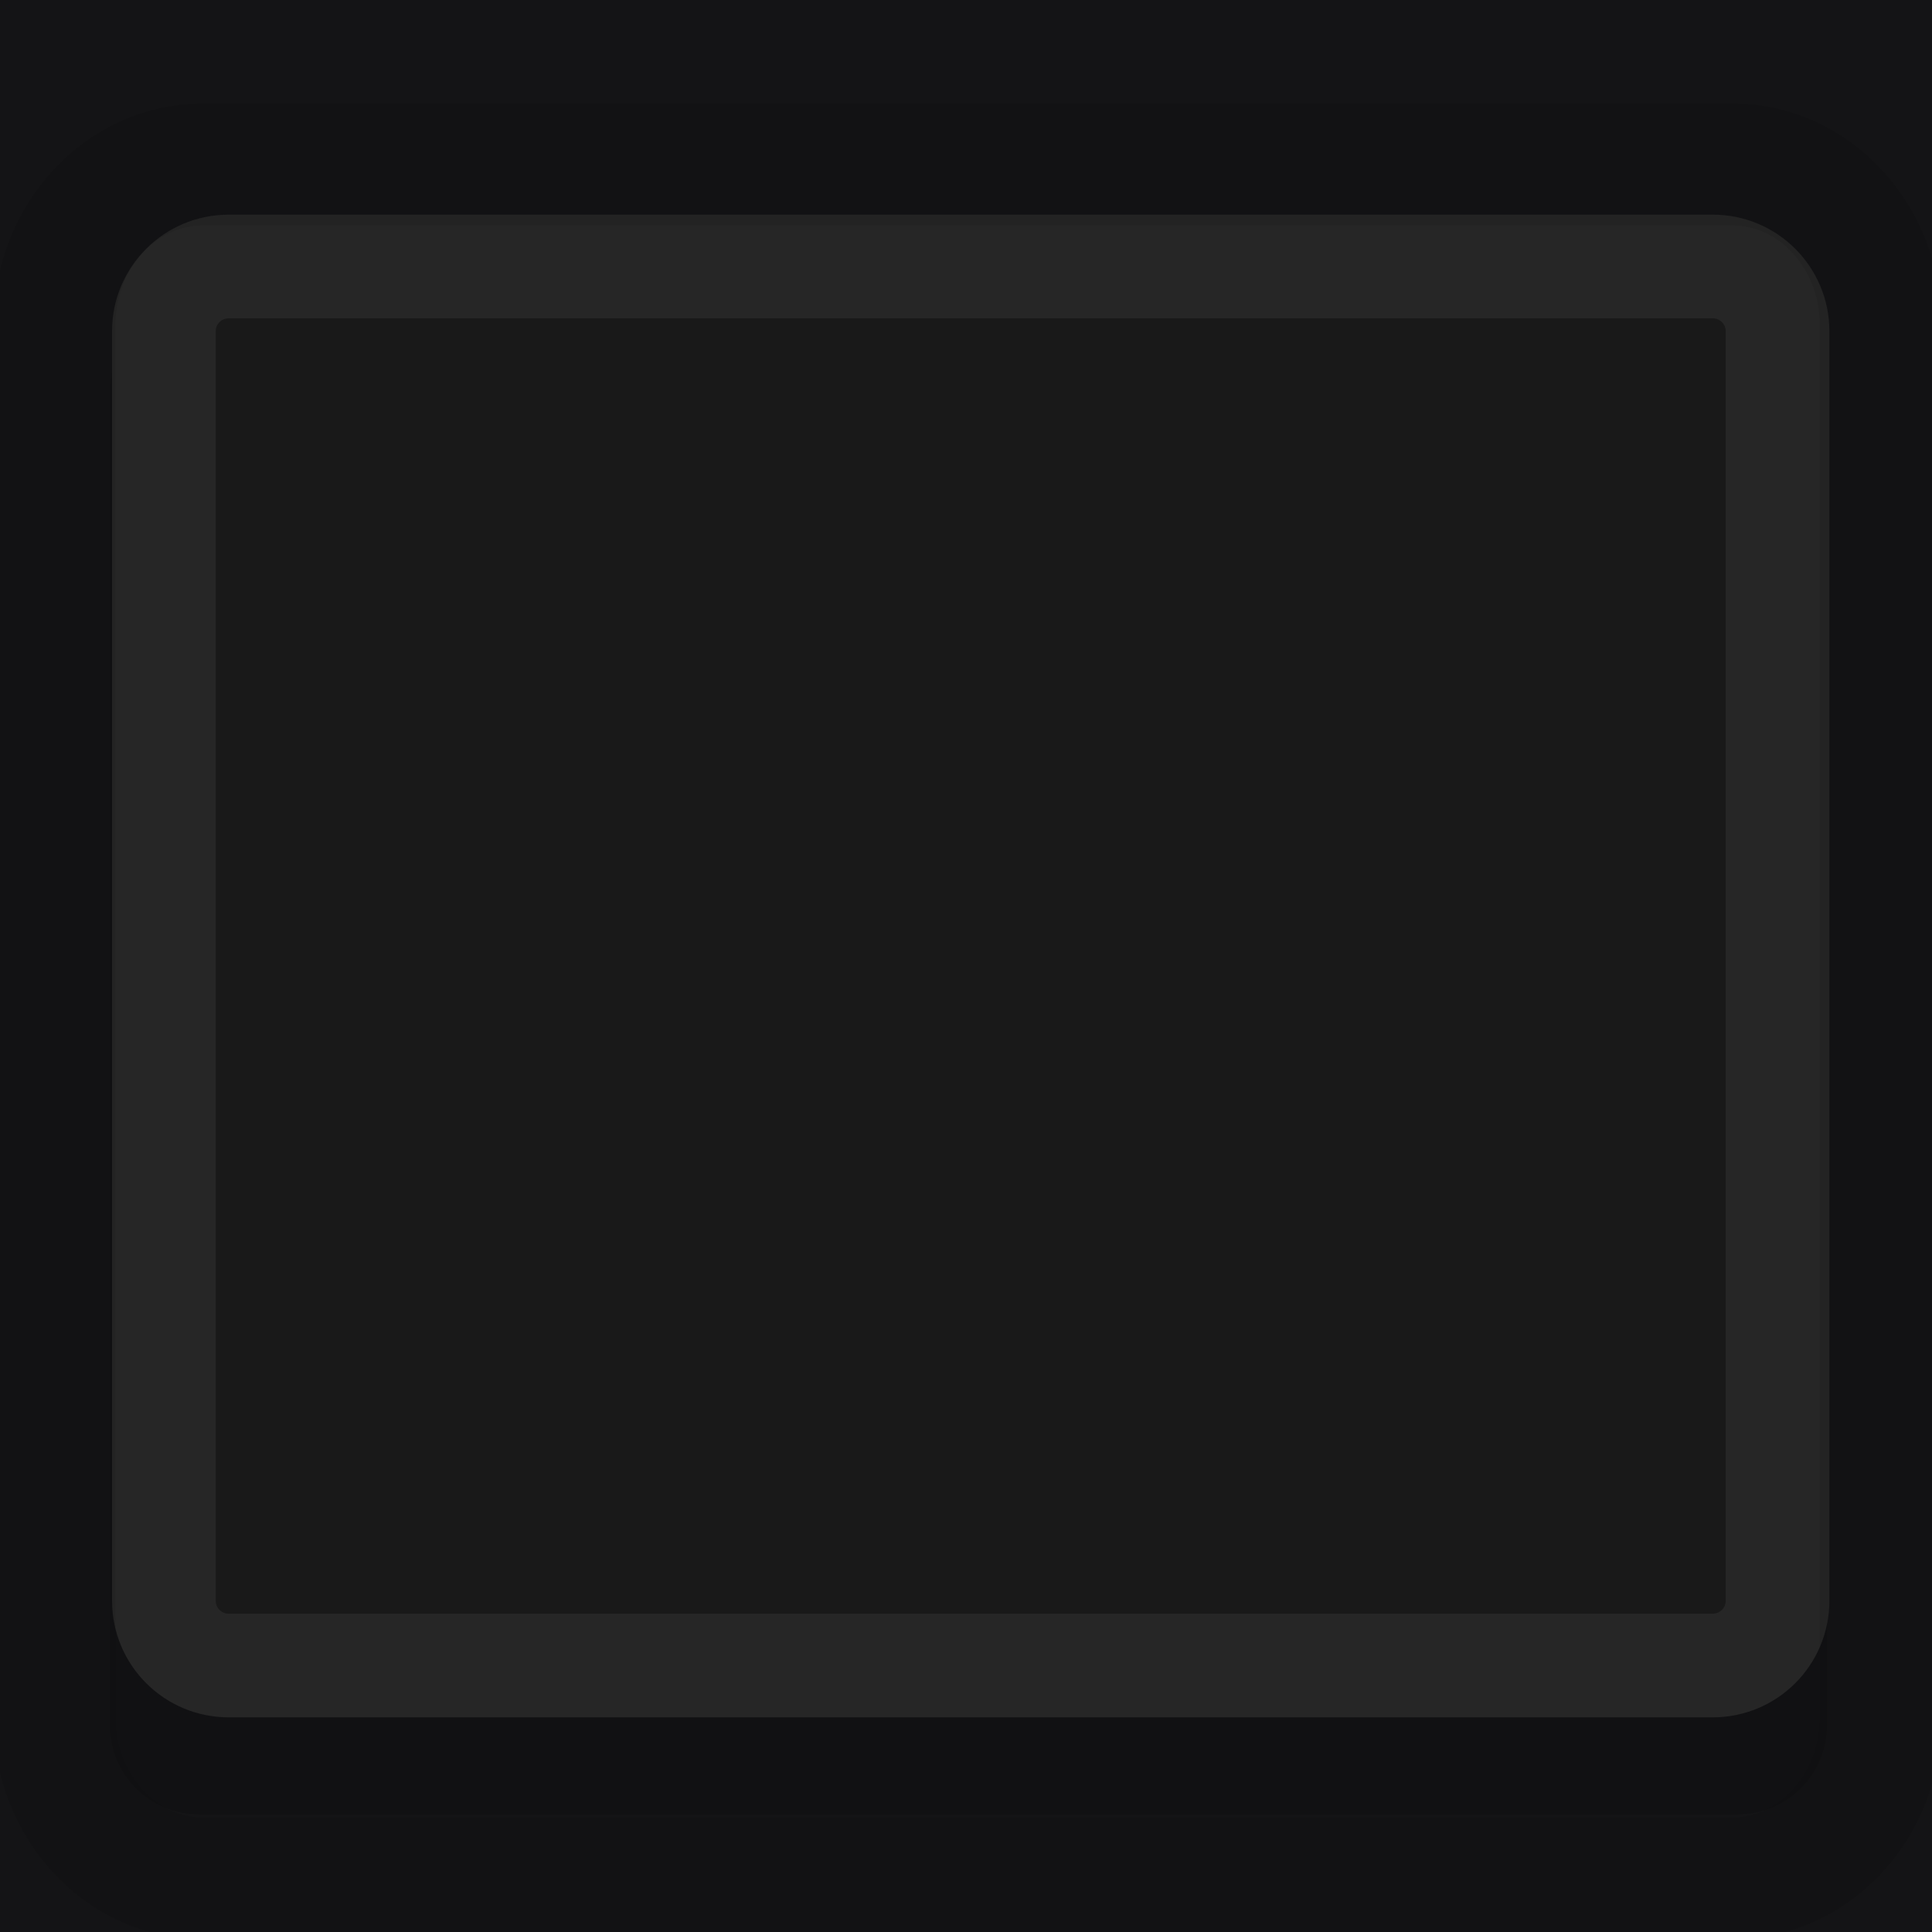
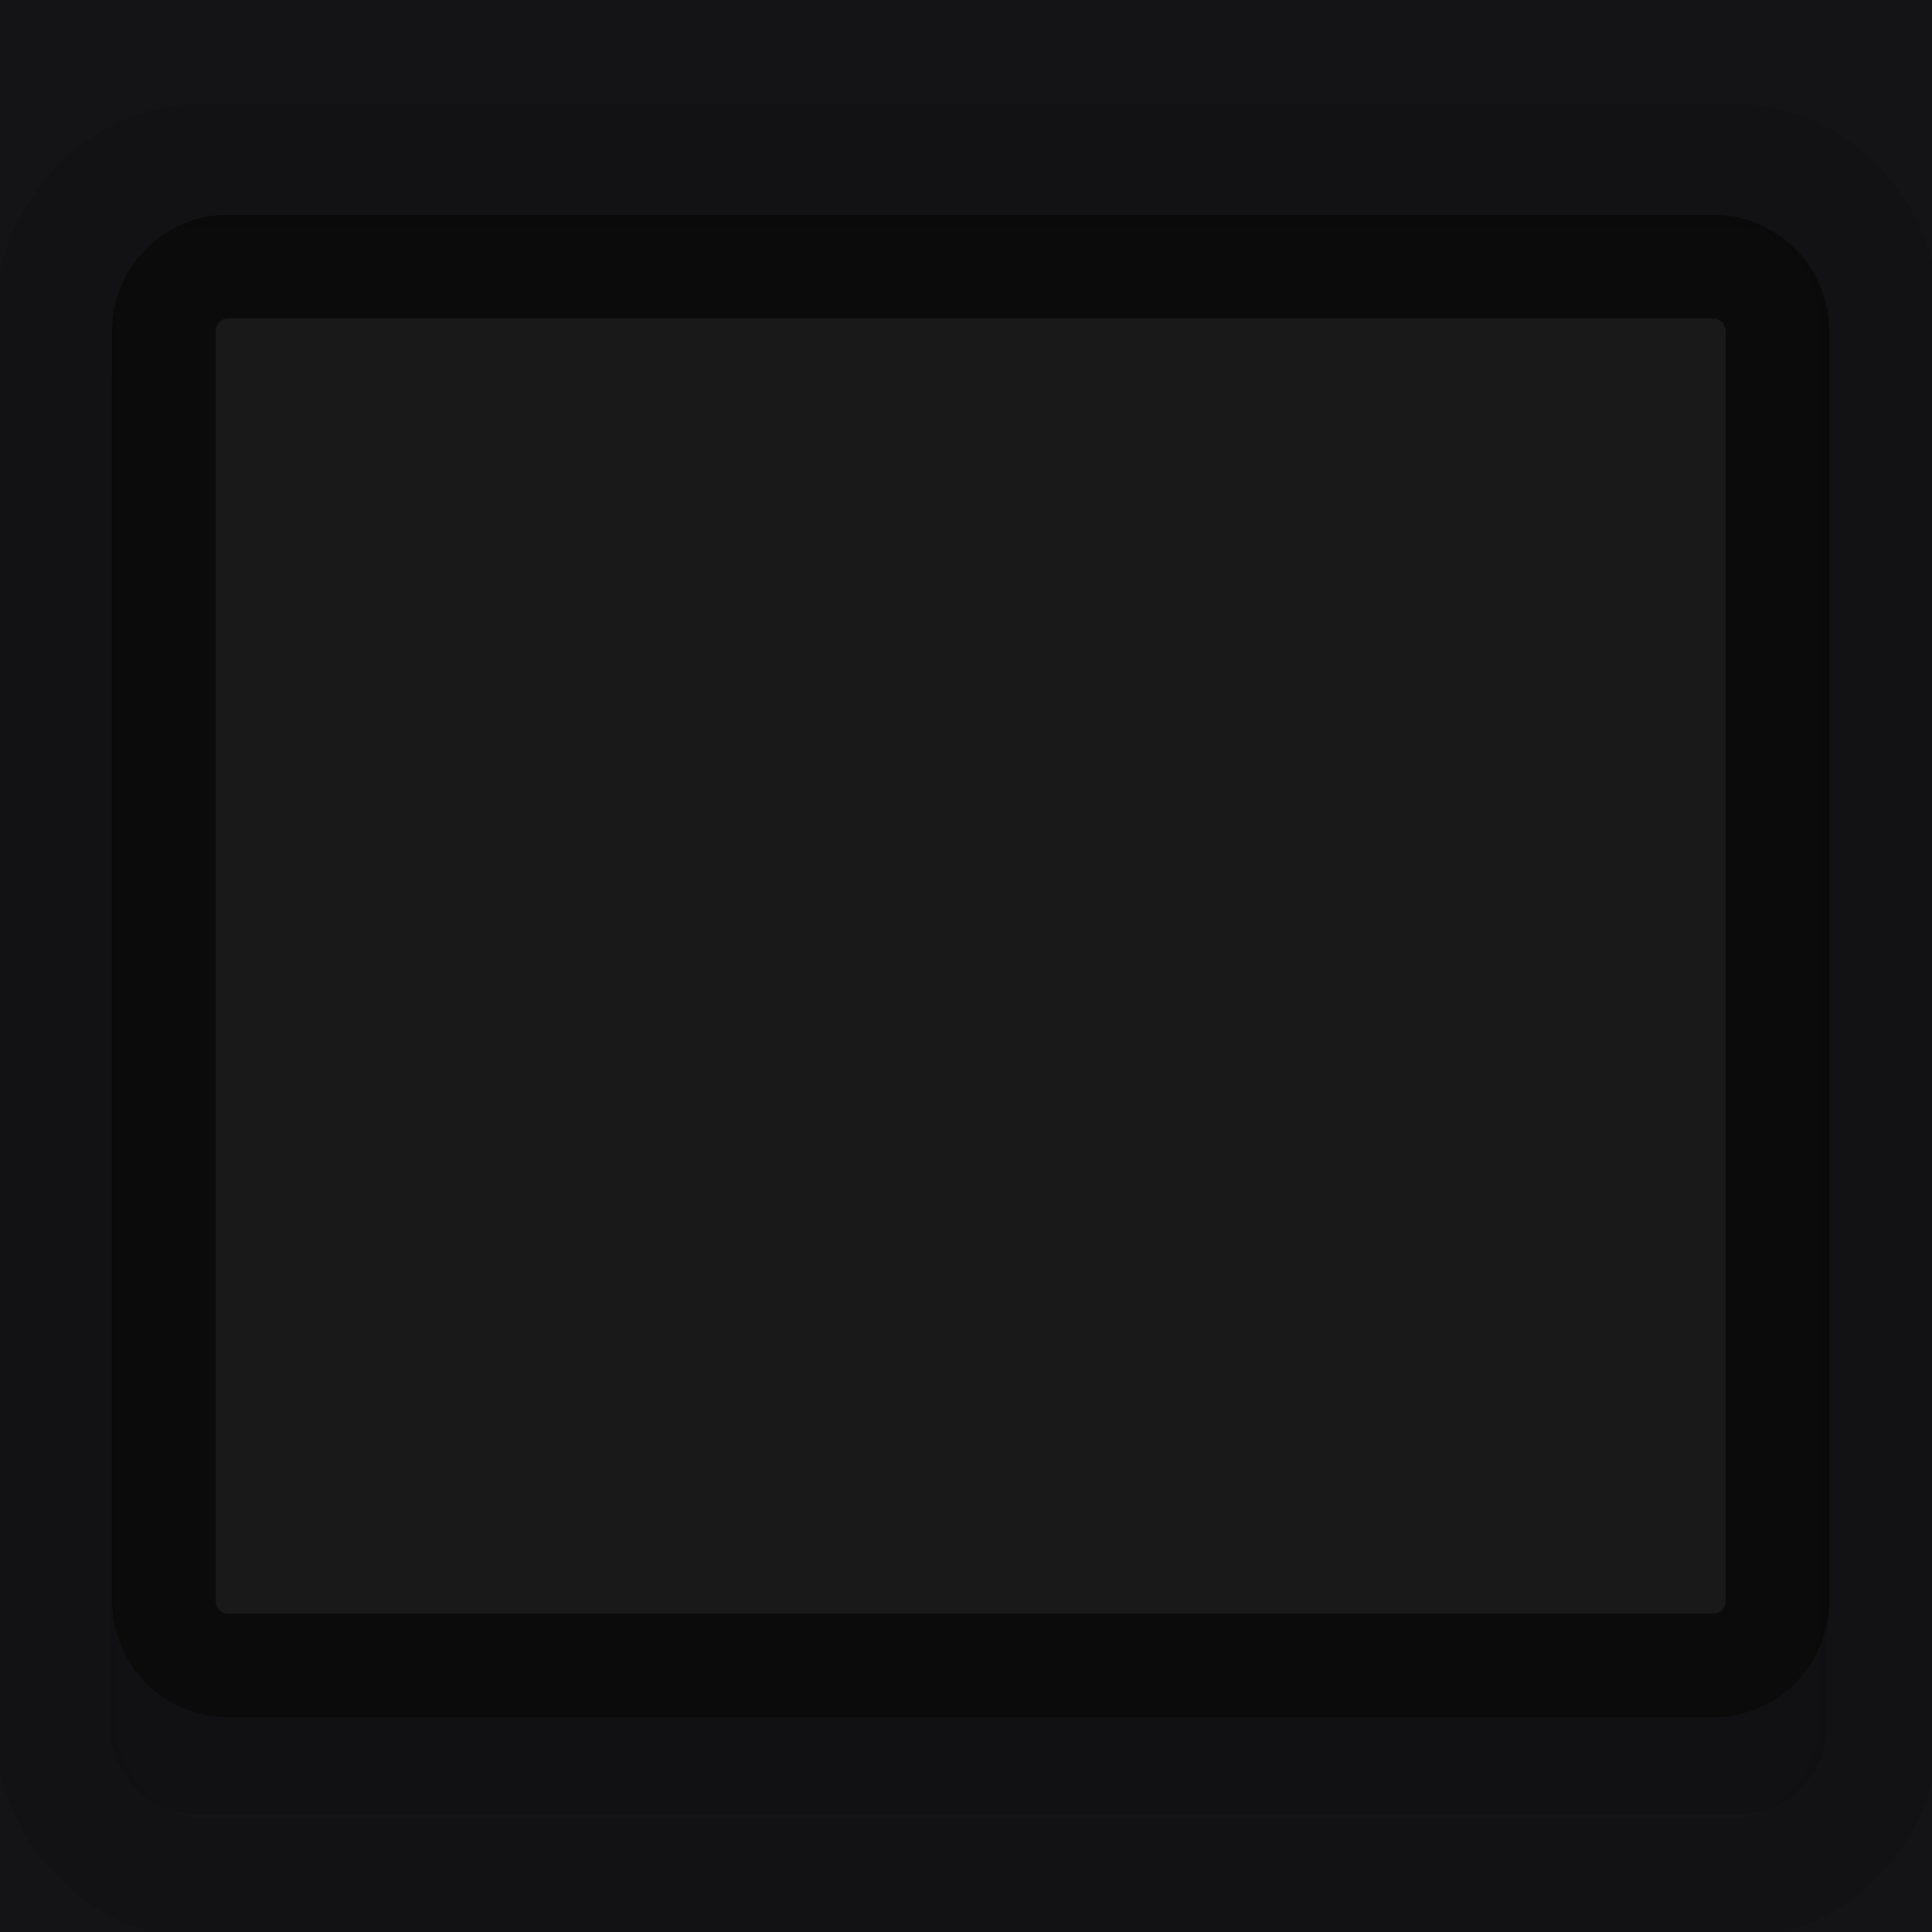
<svg xmlns="http://www.w3.org/2000/svg" xmlns:xlink="http://www.w3.org/1999/xlink" width="18" height="18" id="svg33222" version="1.1">
  <defs id="defs33224">
    <linearGradient id="linearGradient4184">
      <stop id="stop4186" offset="0" style="stop-color:#000000;stop-opacity:1" />
      <stop style="stop-color:#000000;stop-opacity:0.998" offset="0.126" id="stop4188" />
      <stop id="stop4190" offset="0.85" style="stop-color:#000000;stop-opacity:0;" />
      <stop id="stop4192" offset="1" style="stop-color:#000000;stop-opacity:0;" />
    </linearGradient>
    <linearGradient id="linearGradient3826">
      <stop style="stop-color:#000000;stop-opacity:1;" offset="0" id="stop3828" />
      <stop id="stop3834" offset="0.25" style="stop-color:#000000;stop-opacity:0;" />
      <stop style="stop-color:#000000;stop-opacity:0;" offset="1" id="stop3830" />
    </linearGradient>
    <linearGradient id="linearGradient3770">
      <stop style="stop-color:#0a0a0a;stop-opacity:1;" offset="0" id="stop3772" />
      <stop style="stop-color:#1a1a1a;stop-opacity:1;" offset="1" id="stop3774" />
    </linearGradient>
    <linearGradient id="linearGradient3845">
      <stop style="stop-color:#0a0a0a;stop-opacity:1;" offset="0" id="stop3847" />
      <stop id="stop4286" offset="0.15" style="stop-color:#0c0c0c;stop-opacity:1;" />
      <stop style="stop-color:#0c0c0c;stop-opacity:1;" offset="0.75" id="stop4359" />
      <stop style="stop-color:#161616;stop-opacity:1;" offset="1" id="stop3849" />
    </linearGradient>
    <linearGradient id="linearGradient3837">
      <stop style="stop-color:#f2f3f5;stop-opacity:0;" offset="0" id="stop3839" />
      <stop style="stop-color:#ffffff;stop-opacity:0;" offset="1" id="stop3841" />
    </linearGradient>
    <linearGradient xlink:href="#linearGradient3837" id="linearGradient3843" x1="8" y1="1.925" x2="8" y2="14.003" gradientUnits="userSpaceOnUse" />
    <linearGradient xlink:href="#linearGradient3845" id="linearGradient3851" x1="8" y1="1.537" x2="8" y2="13.463" gradientUnits="userSpaceOnUse" />
    <linearGradient xlink:href="#linearGradient3845-4" id="linearGradient3851-4" x1="8" y1="1.537" x2="8" y2="13.463" gradientUnits="userSpaceOnUse" />
    <linearGradient id="linearGradient3845-4">
      <stop style="stop-color:#0e0e0e;stop-opacity:1;" offset="0" id="stop3847-1" />
      <stop id="stop4286-2" offset="0.15" style="stop-color:#101010;stop-opacity:1;" />
      <stop style="stop-color:#121212;stop-opacity:1;" offset="1" id="stop3849-8" />
    </linearGradient>
    <linearGradient xlink:href="#linearGradient3845" id="linearGradient3791" gradientUnits="userSpaceOnUse" x1="8" y1="1.537" x2="8" y2="13.463" />
    <linearGradient xlink:href="#linearGradient3845" id="linearGradient3794" gradientUnits="userSpaceOnUse" x1="8" y1="1.537" x2="8" y2="13.463" gradientTransform="matrix(1.002268,0,0,0.9310016,0.9818547,0.01748899)" />
    <linearGradient xlink:href="#linearGradient3770-3" id="linearGradient3776-3" x1="5.067" y1="0.943" x2="5.067" y2="13.013" gradientUnits="userSpaceOnUse" />
    <linearGradient id="linearGradient3770-3">
      <stop style="stop-color:#0d0d0d;stop-opacity:1;" offset="0" id="stop3772-6" />
      <stop style="stop-color:#1a1a1a;stop-opacity:1;" offset="1" id="stop3774-5" />
    </linearGradient>
    <linearGradient xlink:href="#linearGradient3845-8" id="linearGradient3794-8" gradientUnits="userSpaceOnUse" x1="8" y1="1.537" x2="8" y2="13.463" gradientTransform="matrix(1.002268,0,0,0.9310016,0.9818547,0.01748899)" />
    <linearGradient id="linearGradient3845-8">
      <stop style="stop-color:#000000;stop-opacity:1;" offset="0" id="stop3847-6" />
      <stop id="stop4286-7" offset="0.126" style="stop-color:#000000;stop-opacity:0;" />
      <stop style="stop-color:#000000;stop-opacity:0;" offset="0.85" id="stop4359-3" />
      <stop style="stop-color:#000000;stop-opacity:0;" offset="1" id="stop3849-1" />
    </linearGradient>
    <linearGradient y2="15.126" x2="7.395" y1="0.046" x1="7.395" gradientTransform="matrix(0.8775653,0,0,0.7973915,1.979477,1.019564)" gradientUnits="userSpaceOnUse" id="linearGradient3801" xlink:href="#linearGradient3845-8" />
    <linearGradient y2="15.126" x2="7.395" y1="0.046" x1="7.395" gradientTransform="matrix(0.8775653,0,0,0.7973915,1.979477,1.019564)" gradientUnits="userSpaceOnUse" id="linearGradient3801-5" xlink:href="#linearGradient3845-8-6" />
    <linearGradient id="linearGradient3845-8-6">
      <stop style="stop-color:#000000;stop-opacity:1;" offset="0" id="stop3847-6-5" />
      <stop id="stop4286-7-3" offset="0.126" style="stop-color:#000000;stop-opacity:0;" />
      <stop style="stop-color:#000000;stop-opacity:0;" offset="0.85" id="stop4359-3-3" />
      <stop style="stop-color:#000000;stop-opacity:0;" offset="1" id="stop3849-1-4" />
    </linearGradient>
    <linearGradient xlink:href="#linearGradient3826" id="linearGradient3832" x1="-5.167" y1="6.607" x2="-5.167" y2="18.416" gradientUnits="userSpaceOnUse" gradientTransform="translate(13.53311,-5.531343)" />
  </defs>
  <g id="layer1" transform="translate(0,2)">
    <rect style="fill:#141416;fill-opacity:1;fill-rule:evenodd;stroke:none" id="rect3142" width="18" height="18" x="0" y="-2" />
    <g id="g4185">
      <rect style="color:#000000;display:inline;overflow:visible;visibility:visible;opacity:0.15;fill:none;fill-opacity:1;stroke:#000000;stroke-width:0.969;stroke-miterlimit:4;stroke-dasharray:none;stroke-opacity:1;marker:none;enable-background:accumulate" id="rect17861-1" width="15.031" height="13.119" x="1.507" y="1.301" rx="0.346" ry="0.346" />
-       <rect style="color:#000000;display:inline;overflow:visible;visibility:visible;fill:#191919;fill-opacity:1;stroke:#262626;stroke-width:0.966;stroke-miterlimit:4;stroke-dasharray:none;stroke-opacity:1;marker:none;enable-background:accumulate;opacity:1" id="rect17861" width="15.034" height="13.034" x="1.527" y="0.483" rx="0.603" ry="0.603" />
+       <rect style="color:#000000;display:inline;overflow:visible;visibility:visible;fill:#191919;fill-opacity:1;stroke:#0B0B0B;stroke-width:0.966;stroke-miterlimit:4;stroke-dasharray:none;stroke-opacity:1;marker:none;enable-background:accumulate;opacity:1" id="rect17861" width="15.034" height="13.034" x="1.527" y="0.483" rx="0.603" ry="0.603" />
      <rect style="color:#000000;display:inline;overflow:visible;visibility:visible;fill:none;fill-opacity:1;stroke:#000000;stroke-width:1.137;stroke-miterlimit:4;stroke-dasharray:none;stroke-opacity:1;marker:none;enable-background:accumulate;opacity:0.08" id="rect17861-9" width="17.016" height="15.968" x="0.507" y="-0.468" rx="1.383" ry="1.497" />
    </g>
  </g>
</svg>
